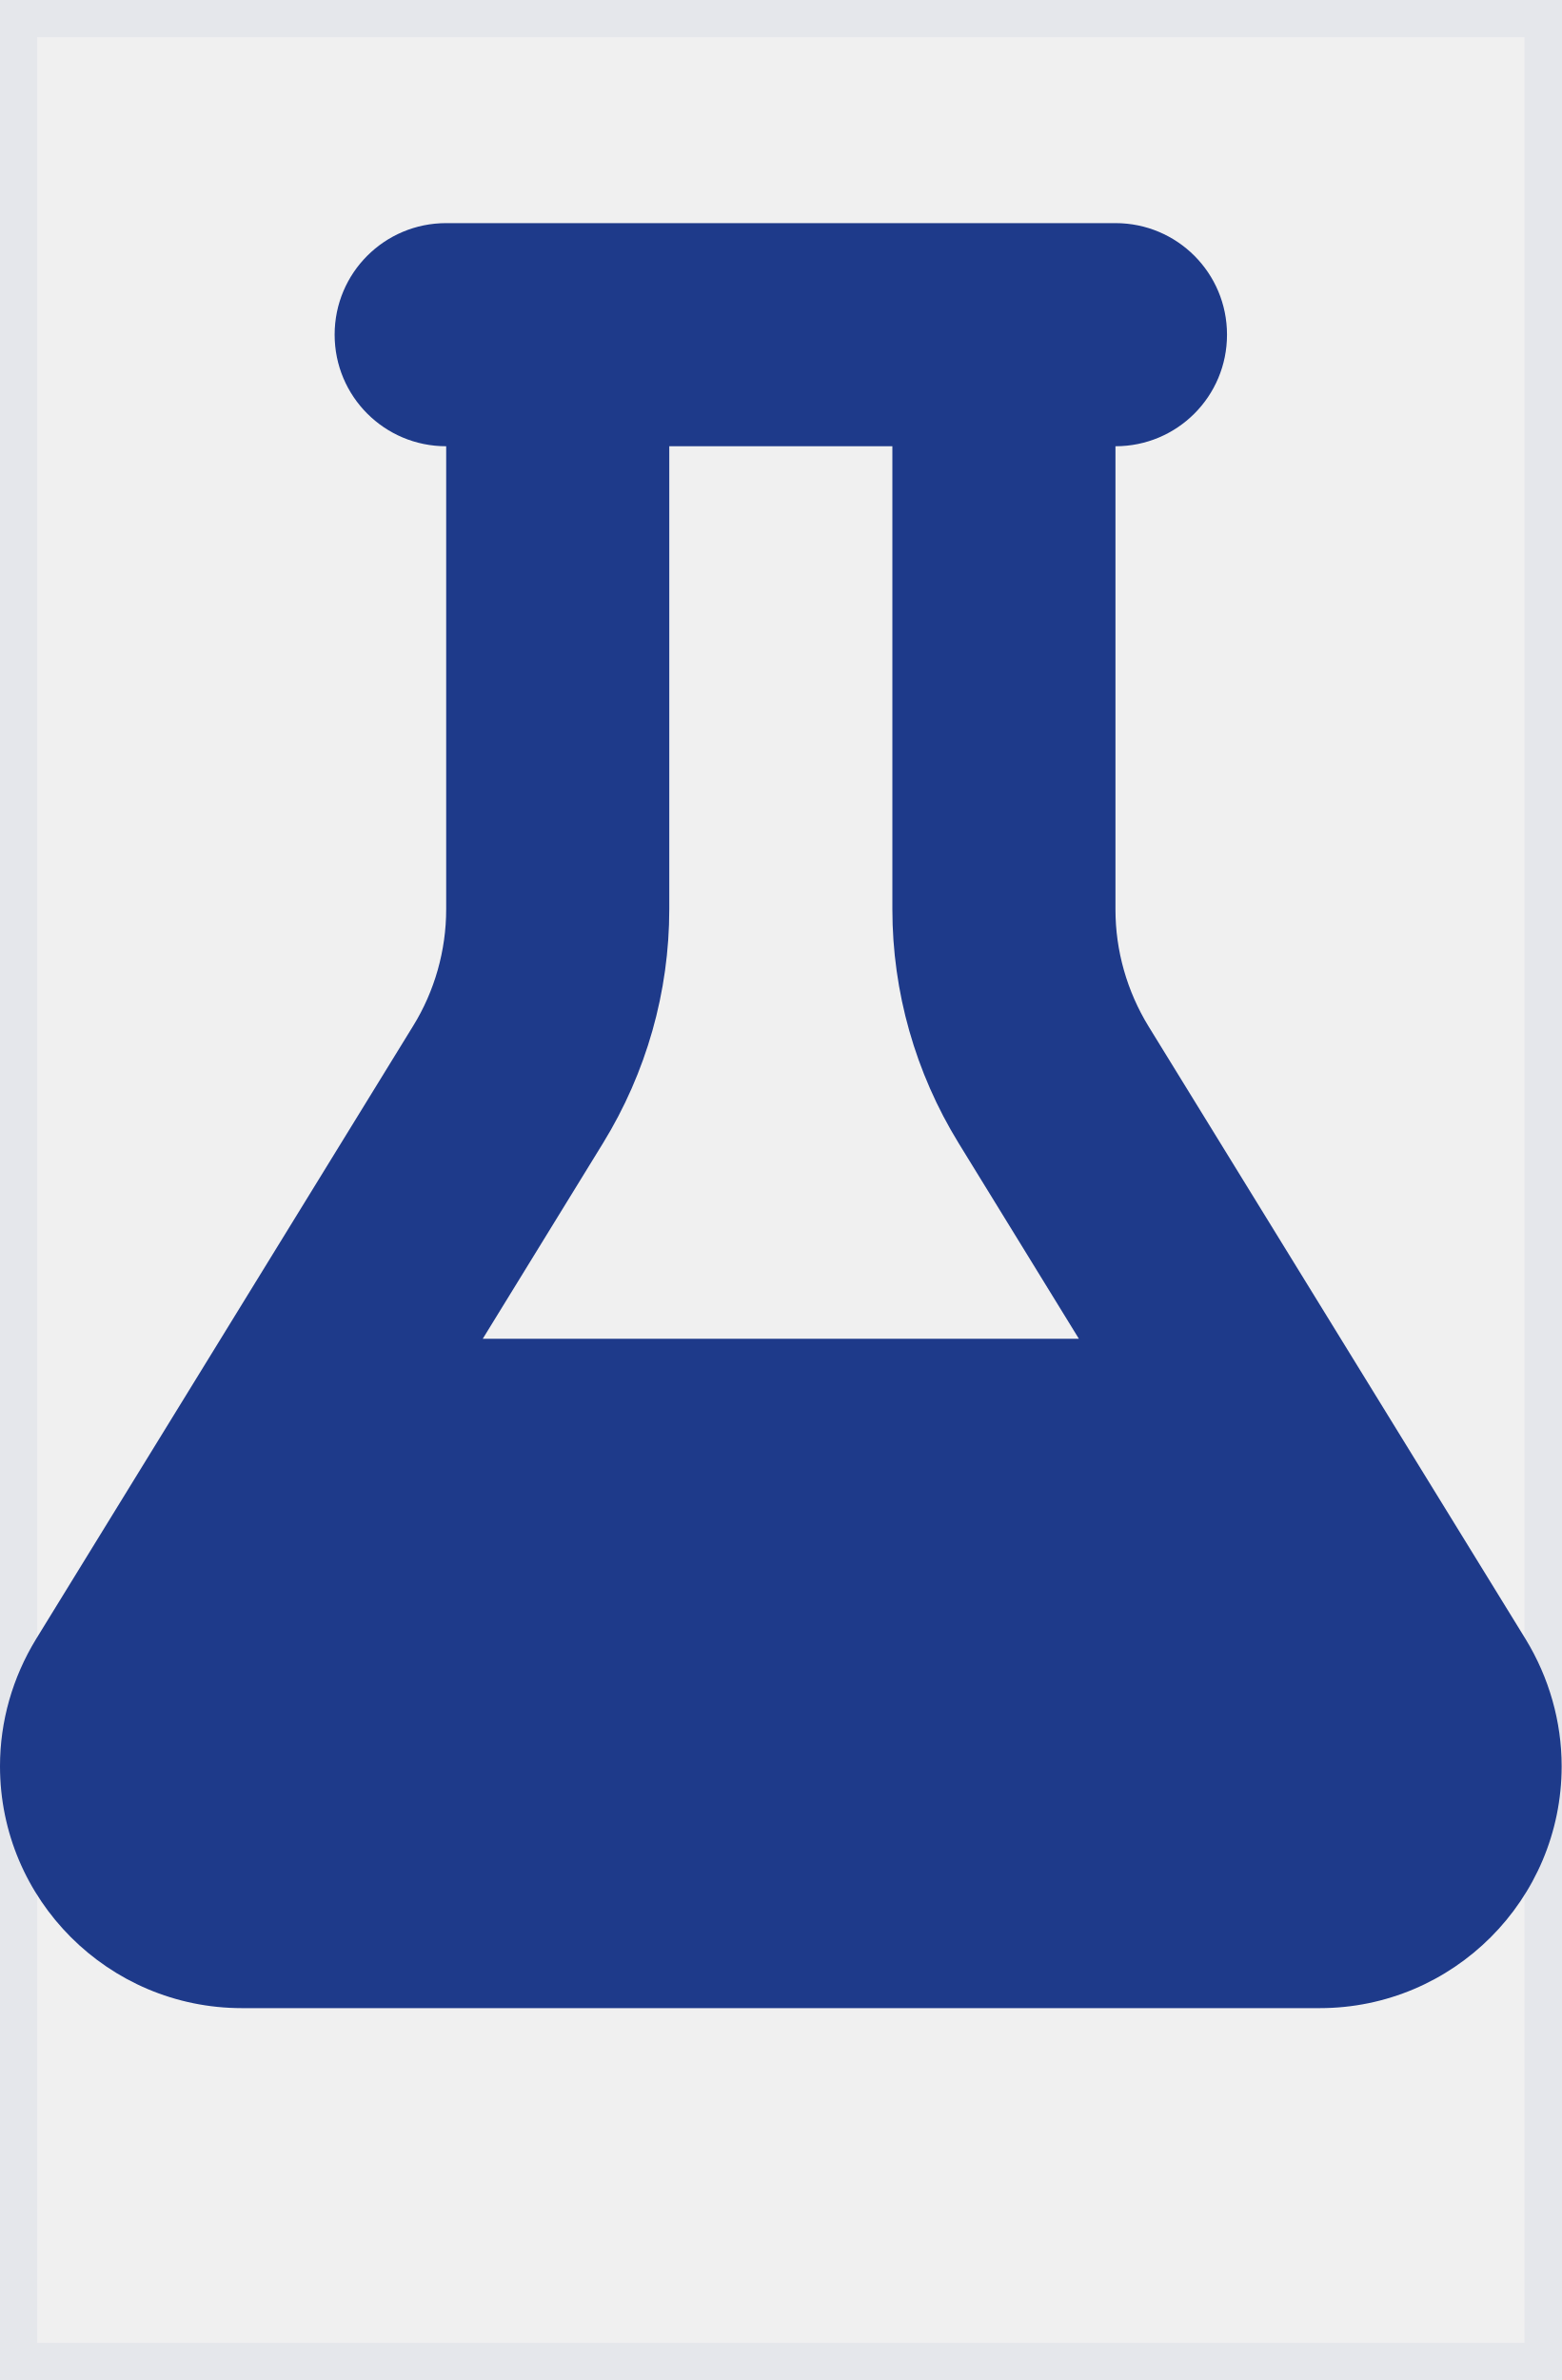
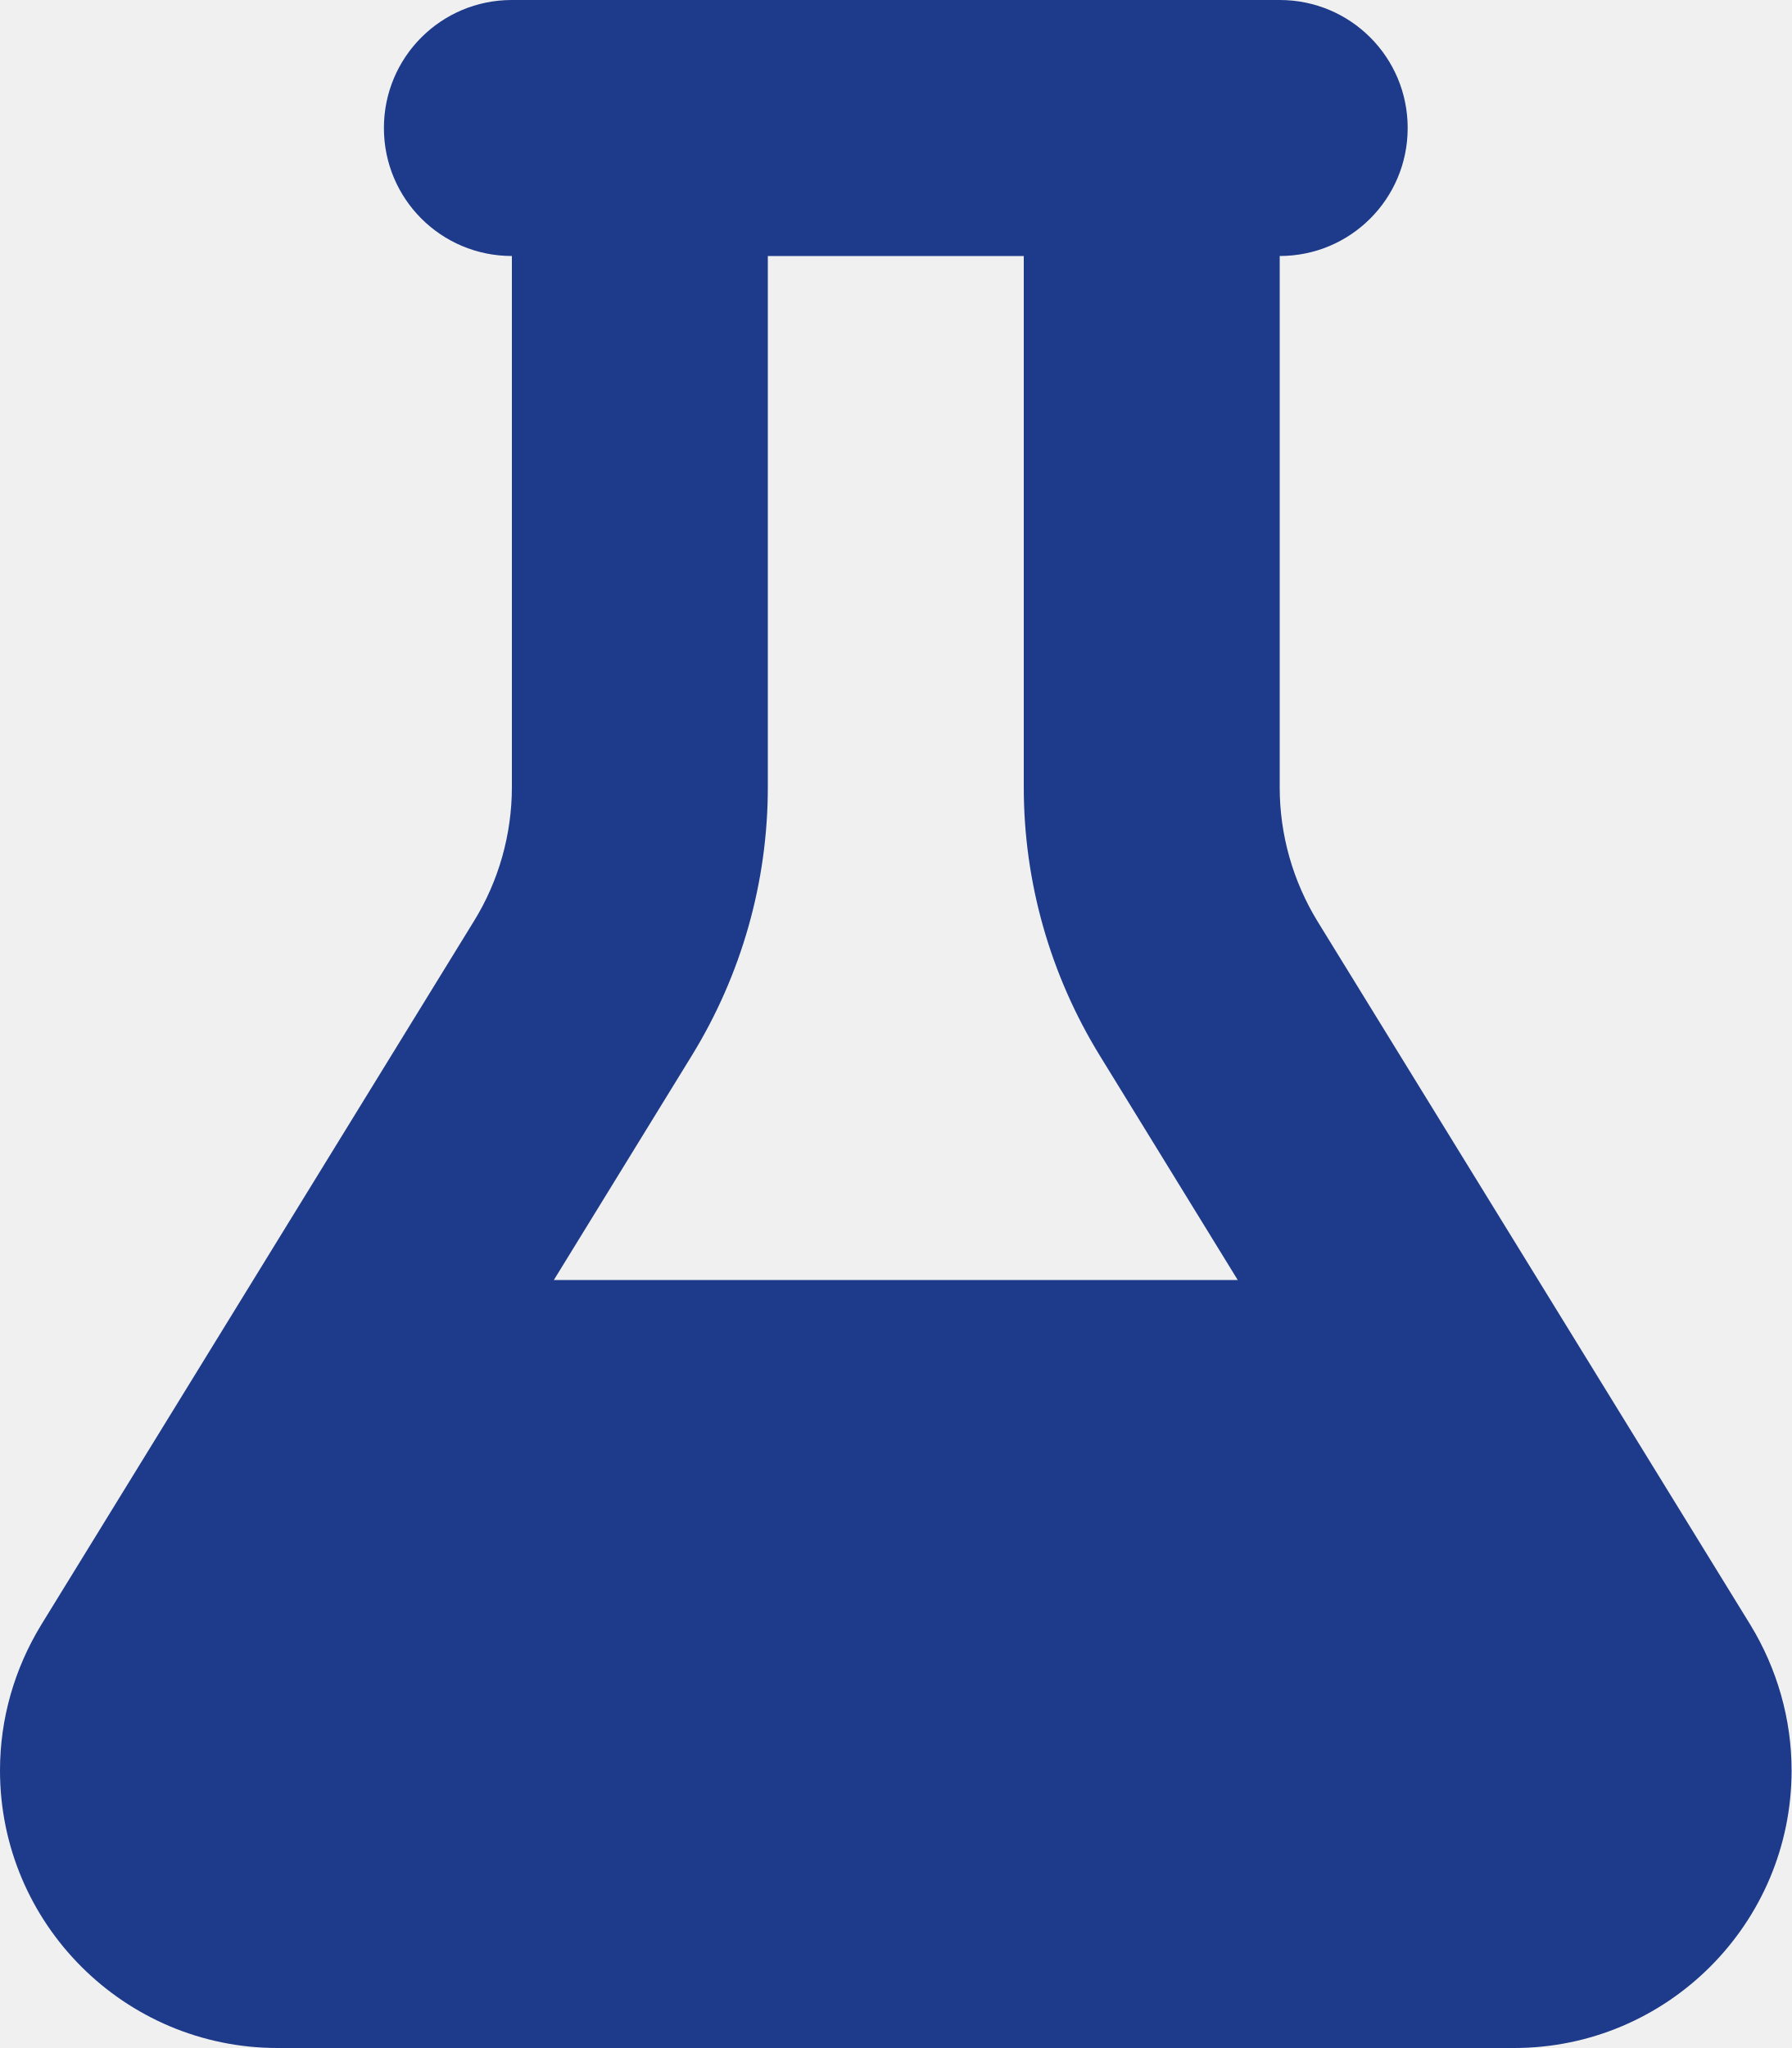
- <svg xmlns="http://www.w3.org/2000/svg" width="21" height="32" viewBox="0 0 21 32" fill="none">
-   <path d="M21 32H0V0H21V32Z" stroke="#E5E7EB" />
-   <g clip-path="url(#clip0_283_344)">
-     <path d="M13.5 3H7.5H6C5.17 3 4.5 3.67 4.5 4.5C4.5 5.33 5.17 6 6 6V12.225C6 12.778 5.845 13.327 5.555 13.795L0.483 22.041C0.169 22.556 0 23.142 0 23.747C0 25.542 1.458 27 3.253 27H17.747C19.542 27 21 25.542 21 23.747C21 23.147 20.831 22.556 20.517 22.041L15.445 13.8C15.155 13.327 15 12.783 15 12.23V6C15.83 6 16.5 5.33 16.5 4.5C16.5 3.67 15.83 3 15 3H13.5ZM9 12.225V6H12V12.225C12 13.336 12.309 14.423 12.891 15.37L14.508 18H6.492L8.109 15.37C8.691 14.423 9 13.336 9 12.225Z" fill="#1E3A8A" />
+ <svg xmlns="http://www.w3.org/2000/svg" width="21" height="24" viewBox="0 0 21 24" fill="none">
+   <g clip-path="url(#clip0_283_346)">
+     <path d="M13.5 0H7.5H6C5.17 0 4.5 0.67 4.5 1.5C4.5 2.33 5.17 3 6 3V9.225C6 9.778 5.845 10.327 5.555 10.795L0.483 19.041C0.169 19.556 0 20.142 0 20.747C0 22.542 1.458 24 3.253 24H17.747C19.542 24 21 22.542 21 20.747C21 20.147 20.831 19.556 20.517 19.041L15.445 10.8C15.155 10.327 15 9.783 15 9.23V3C15.83 3 16.5 2.33 16.5 1.5C16.5 0.67 15.83 0 15 0H13.5ZM9 9.225V3H12V9.225C12 10.336 12.309 11.423 12.891 12.37L14.508 15H6.492L8.109 12.37C8.691 11.423 9 10.336 9 9.225Z" fill="#1E3A8A" />
  </g>
  <defs>
-     <clipPath id="clip0_283_344">
-       <path d="M0 3H21V27H0V3Z" fill="white" />
+     <clipPath id="clip0_283_346">
+       <rect width="21" height="24" fill="white" />
    </clipPath>
  </defs>
</svg>
